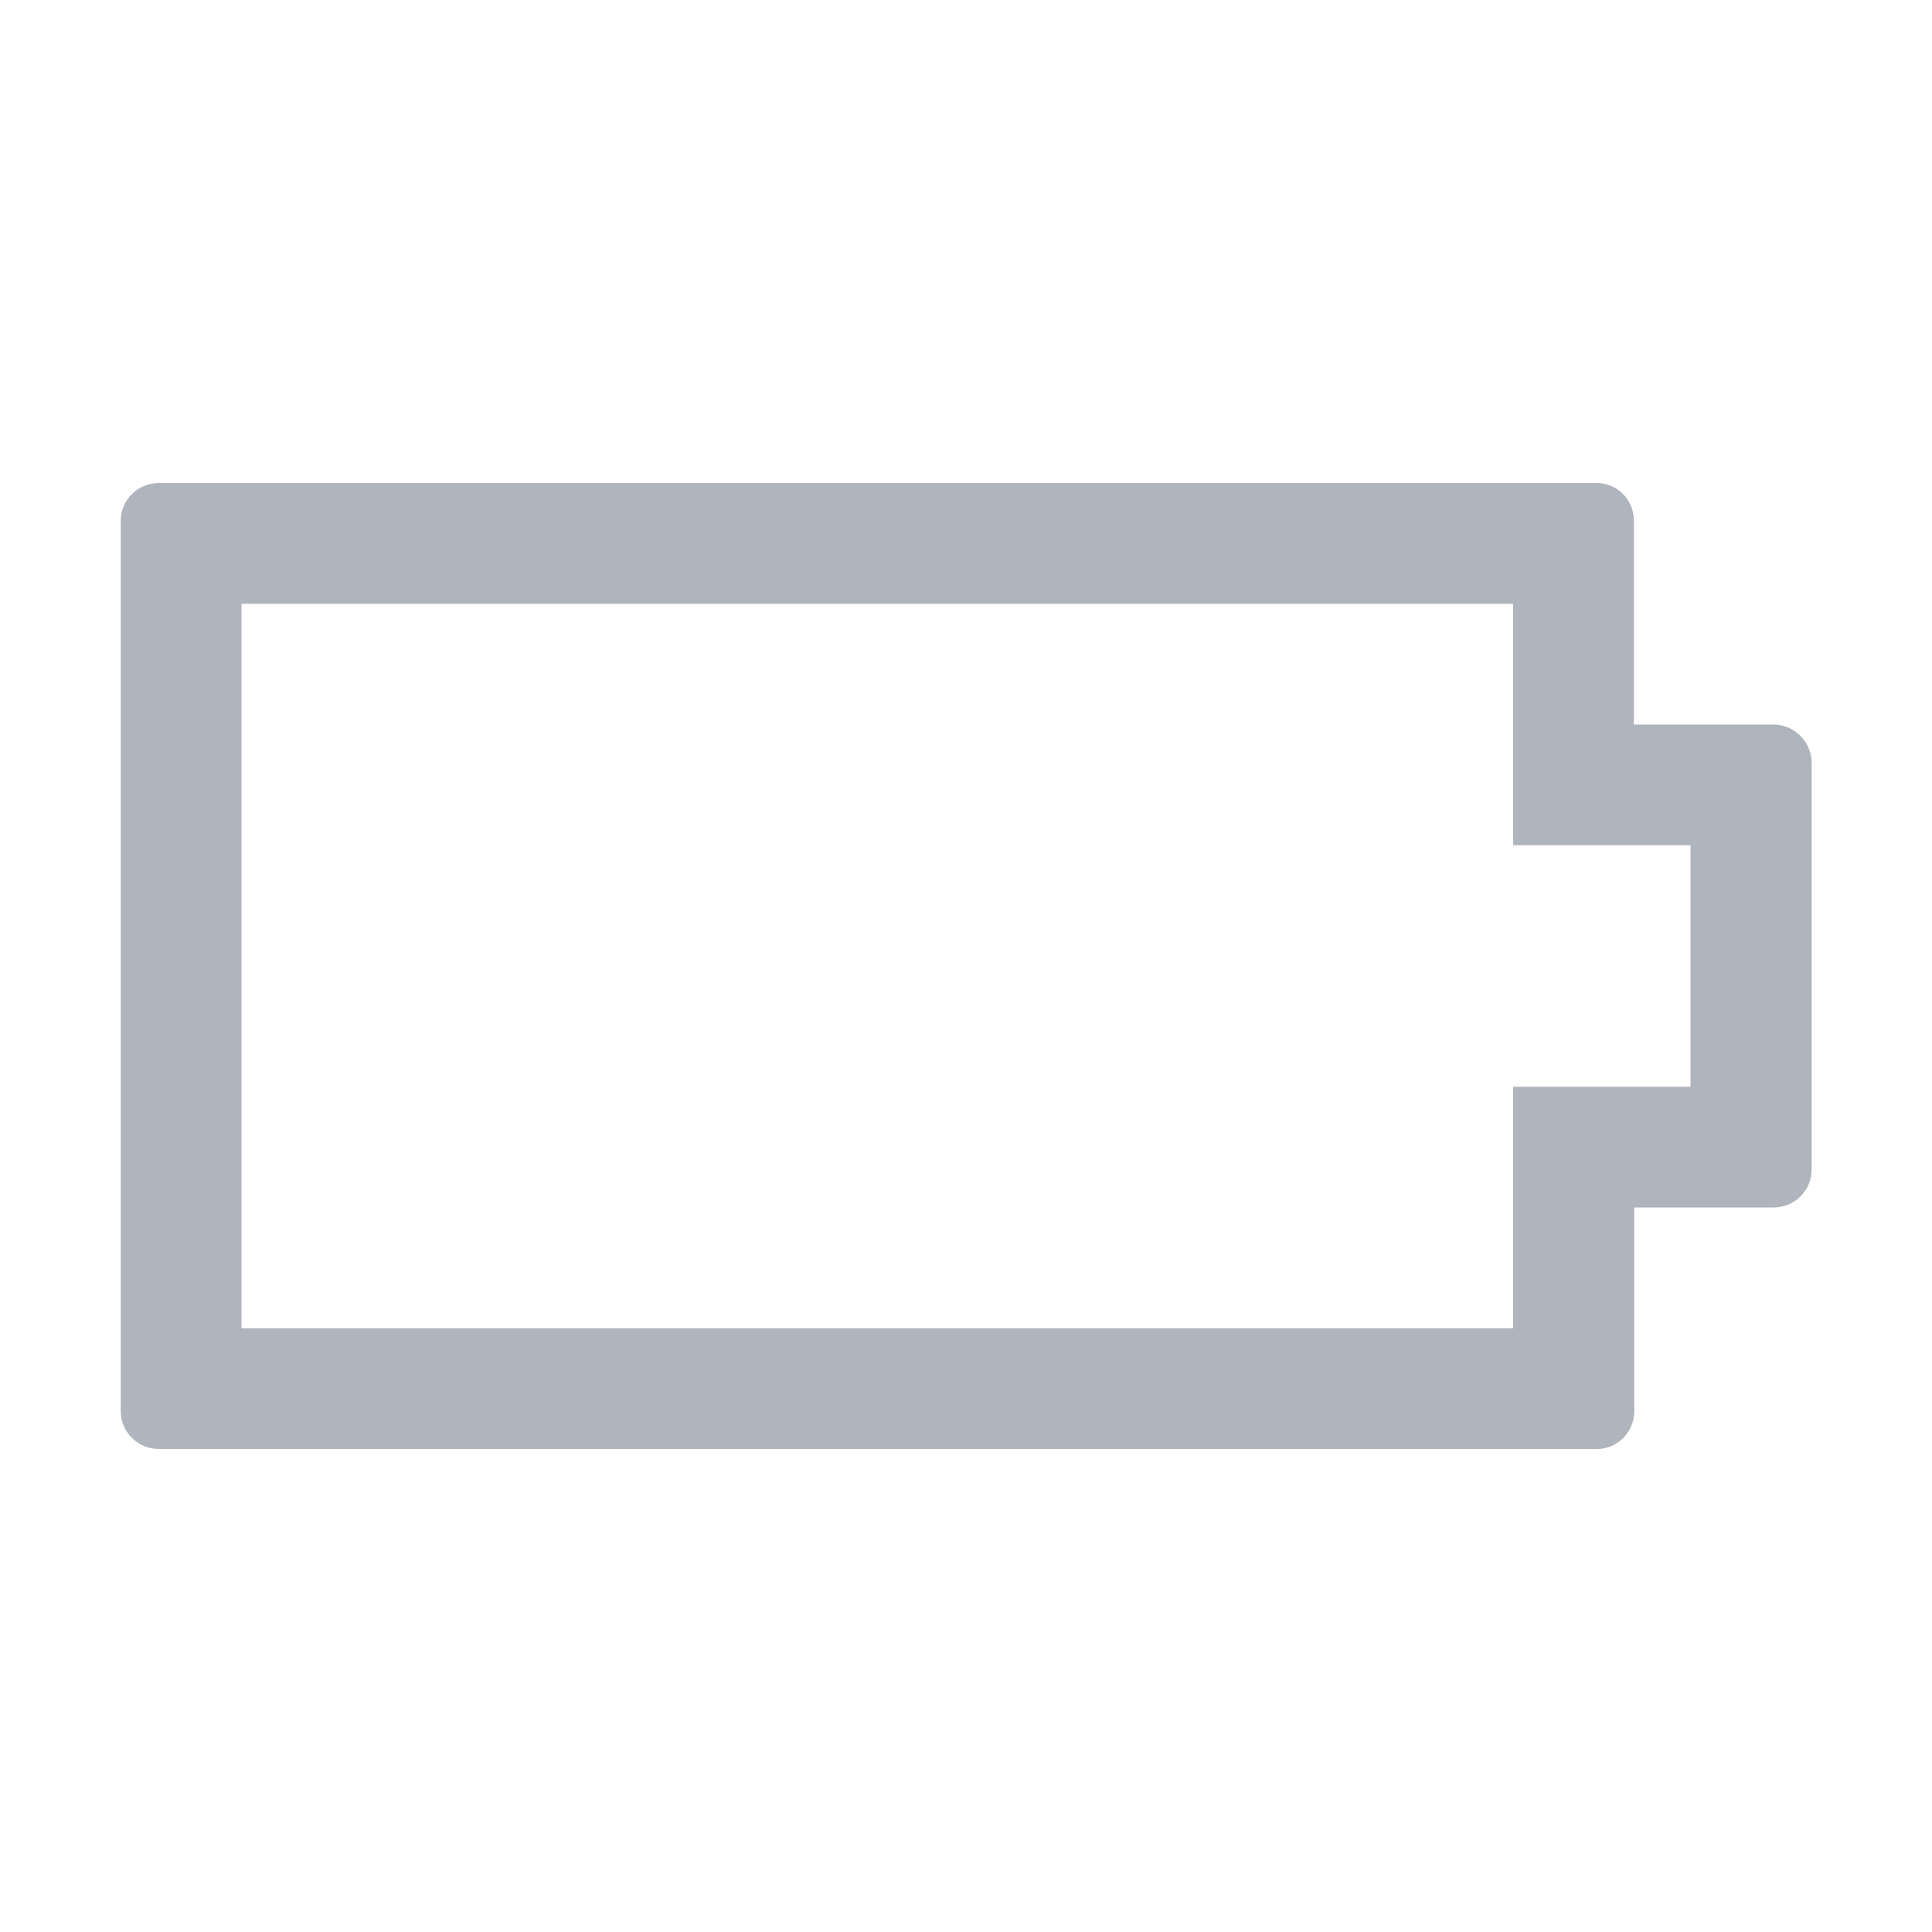
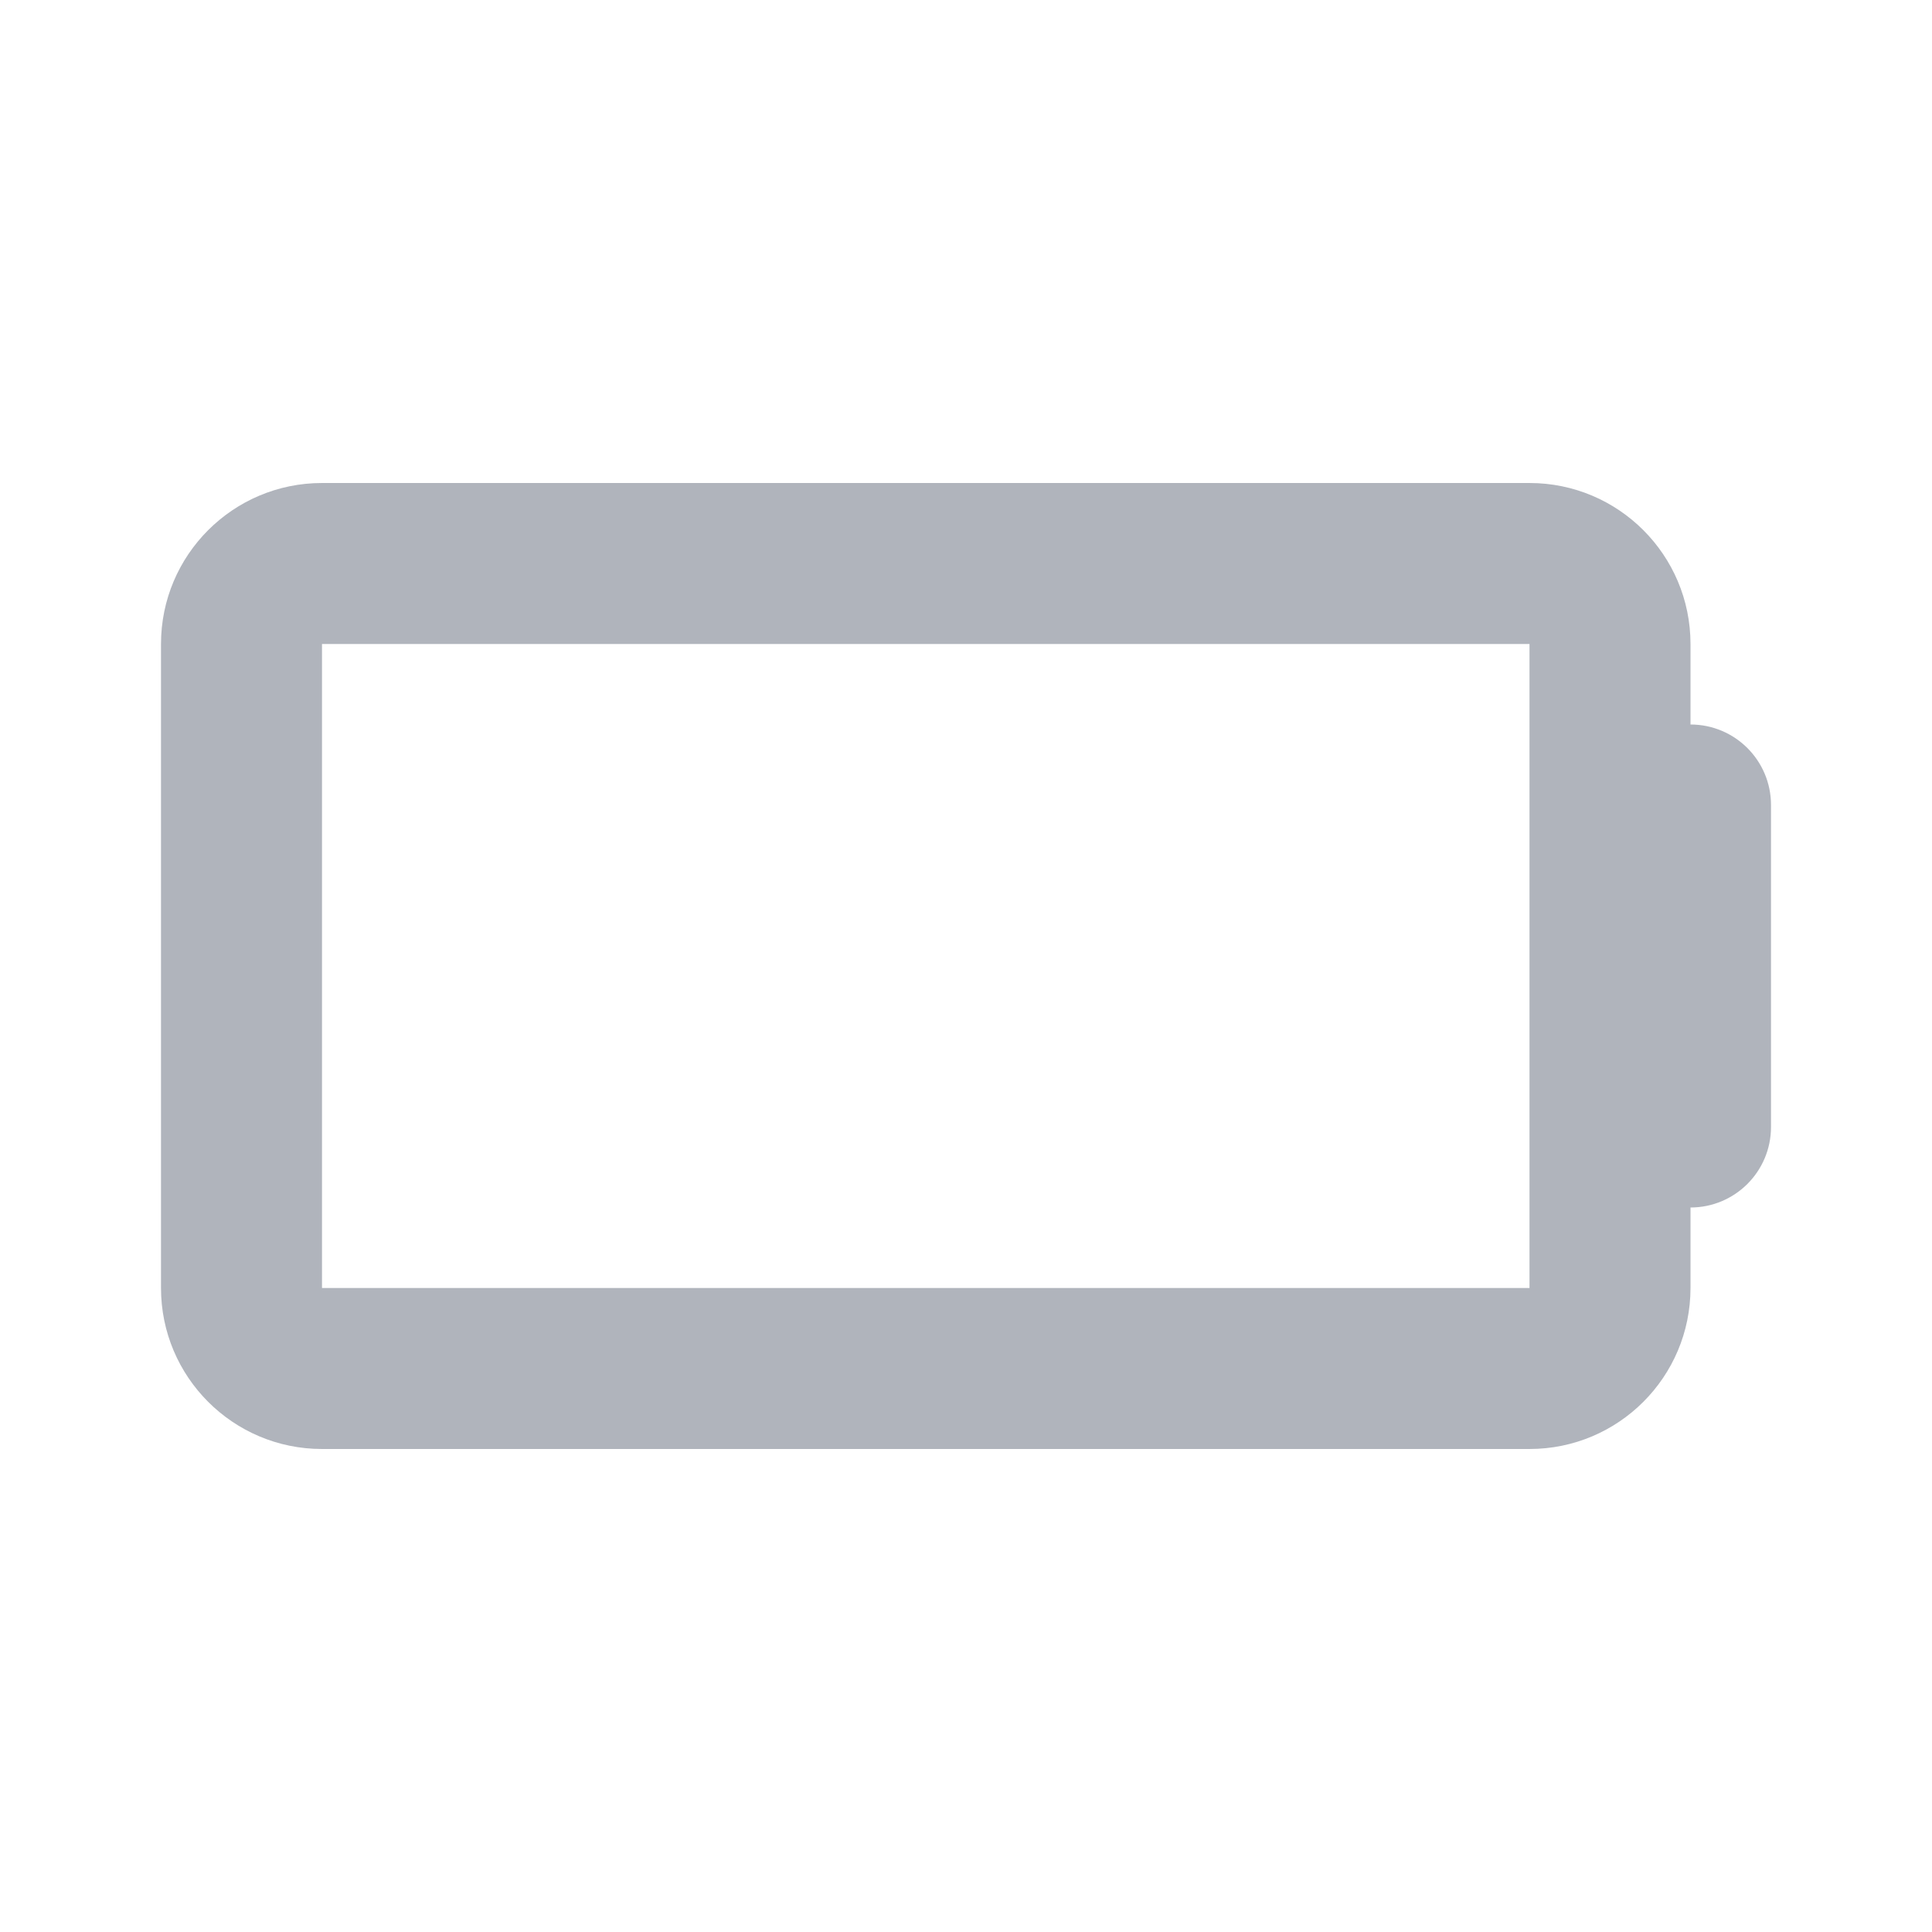
- <svg xmlns="http://www.w3.org/2000/svg" width="512" height="512" version="1.1" xml:space="preserve">
+ <svg xmlns="http://www.w3.org/2000/svg" width="24" height="24" fill="currentColor">
  <g>
-     <path d="m469.9,192l-36.9,0l0,-54c0,-5.5 -4.3,-10 -9.9,-10l-381,0c-5.6,0 -10.1,4.5 -10.1,10l0,236c0,5.5 4.5,10 10.1,10l381.1,0c5.5,0 9.9,-4.5 9.9,-10l0,-54l36.9,0c5.6,0 10.1,-4.5 10.1,-10l0,-108c-0.1,-5.5 -4.6,-10 -10.2,-10zm-21.9,96l-14.8,0l-32.2,0l0,32l0,32l-337,0l0,-192l337,0l0,32l0,32l32.2,0l14.8,0l0,64z" id="svg_1" fill="#b0b4bc" />
+     <path d="m21,9a1,1 0 0 1 1,1l0,4a1,1 0 0 1 -1,1l0,1a2,2 0 0 1 -2,2l-15,0a2,2 0 0 1 -2,-2l0,-8a2,2 0 0 1 2,-2l15,0a2,2 0 0 1 2,2l0,1zm-2,1.5l0,-2.5l-15,0l0,8l15,0l0,-5.5z" id="svg_1" fill="#b0b4bc" />
  </g>
</svg>
